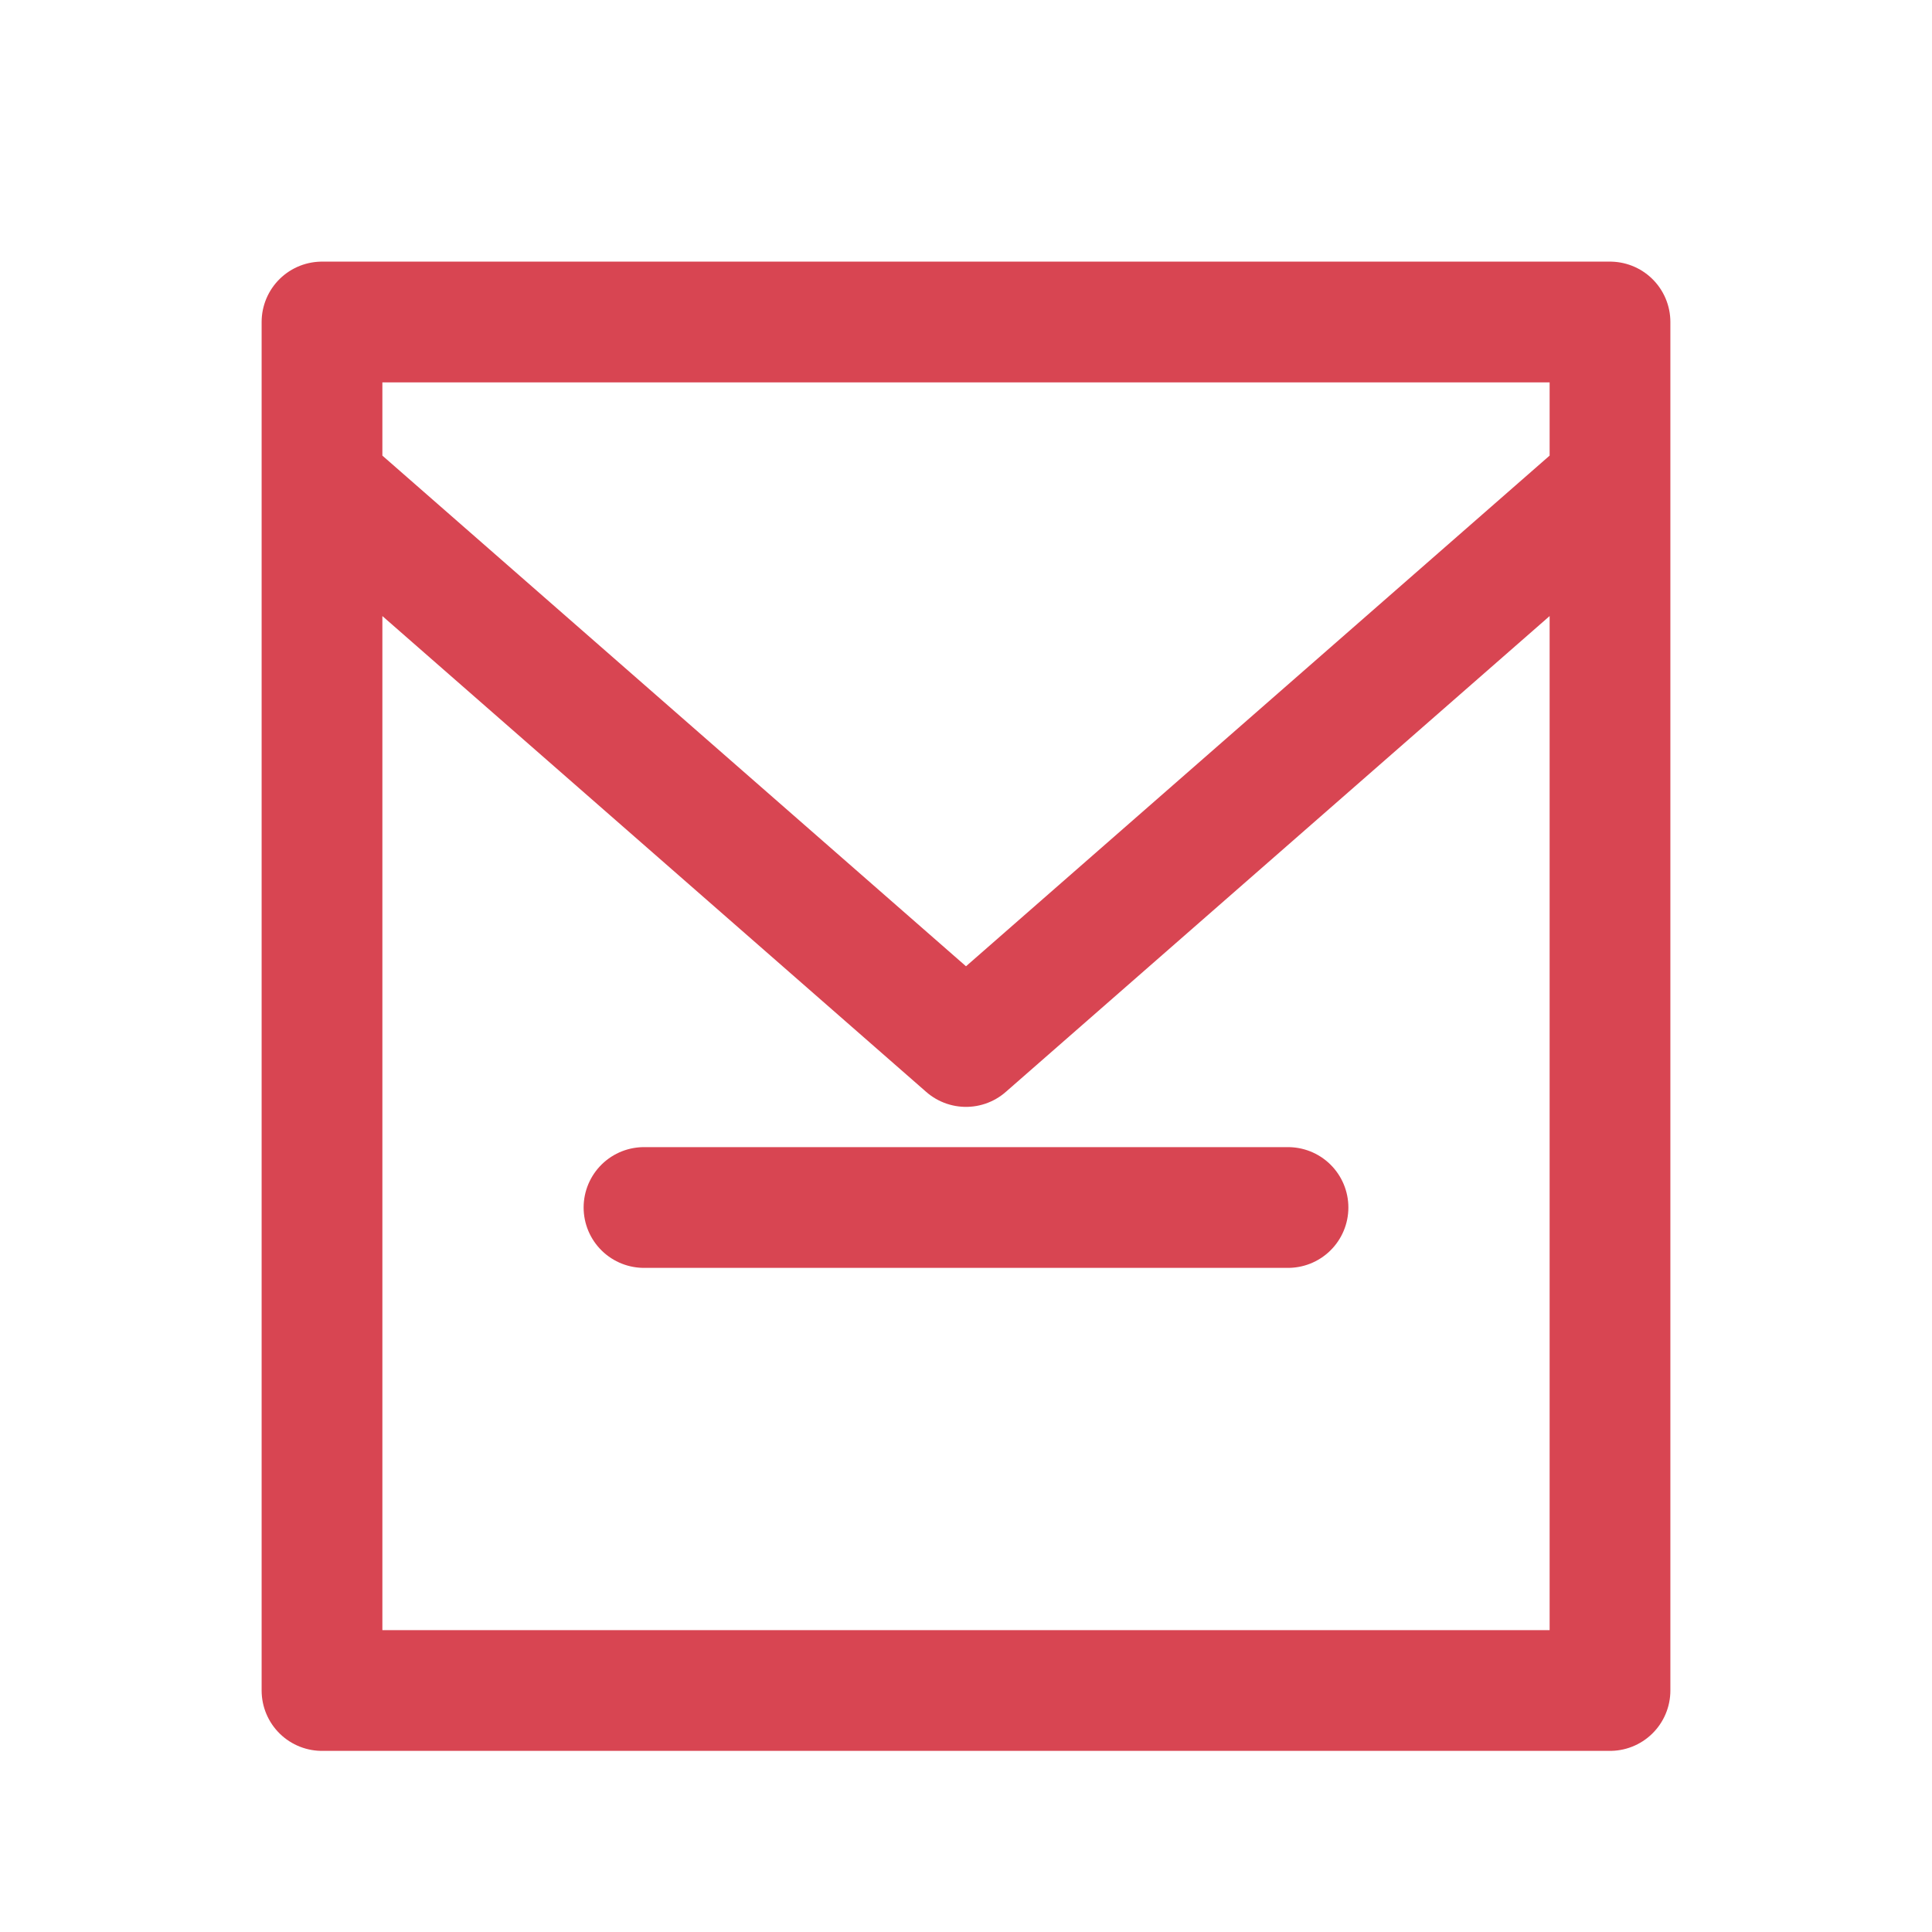
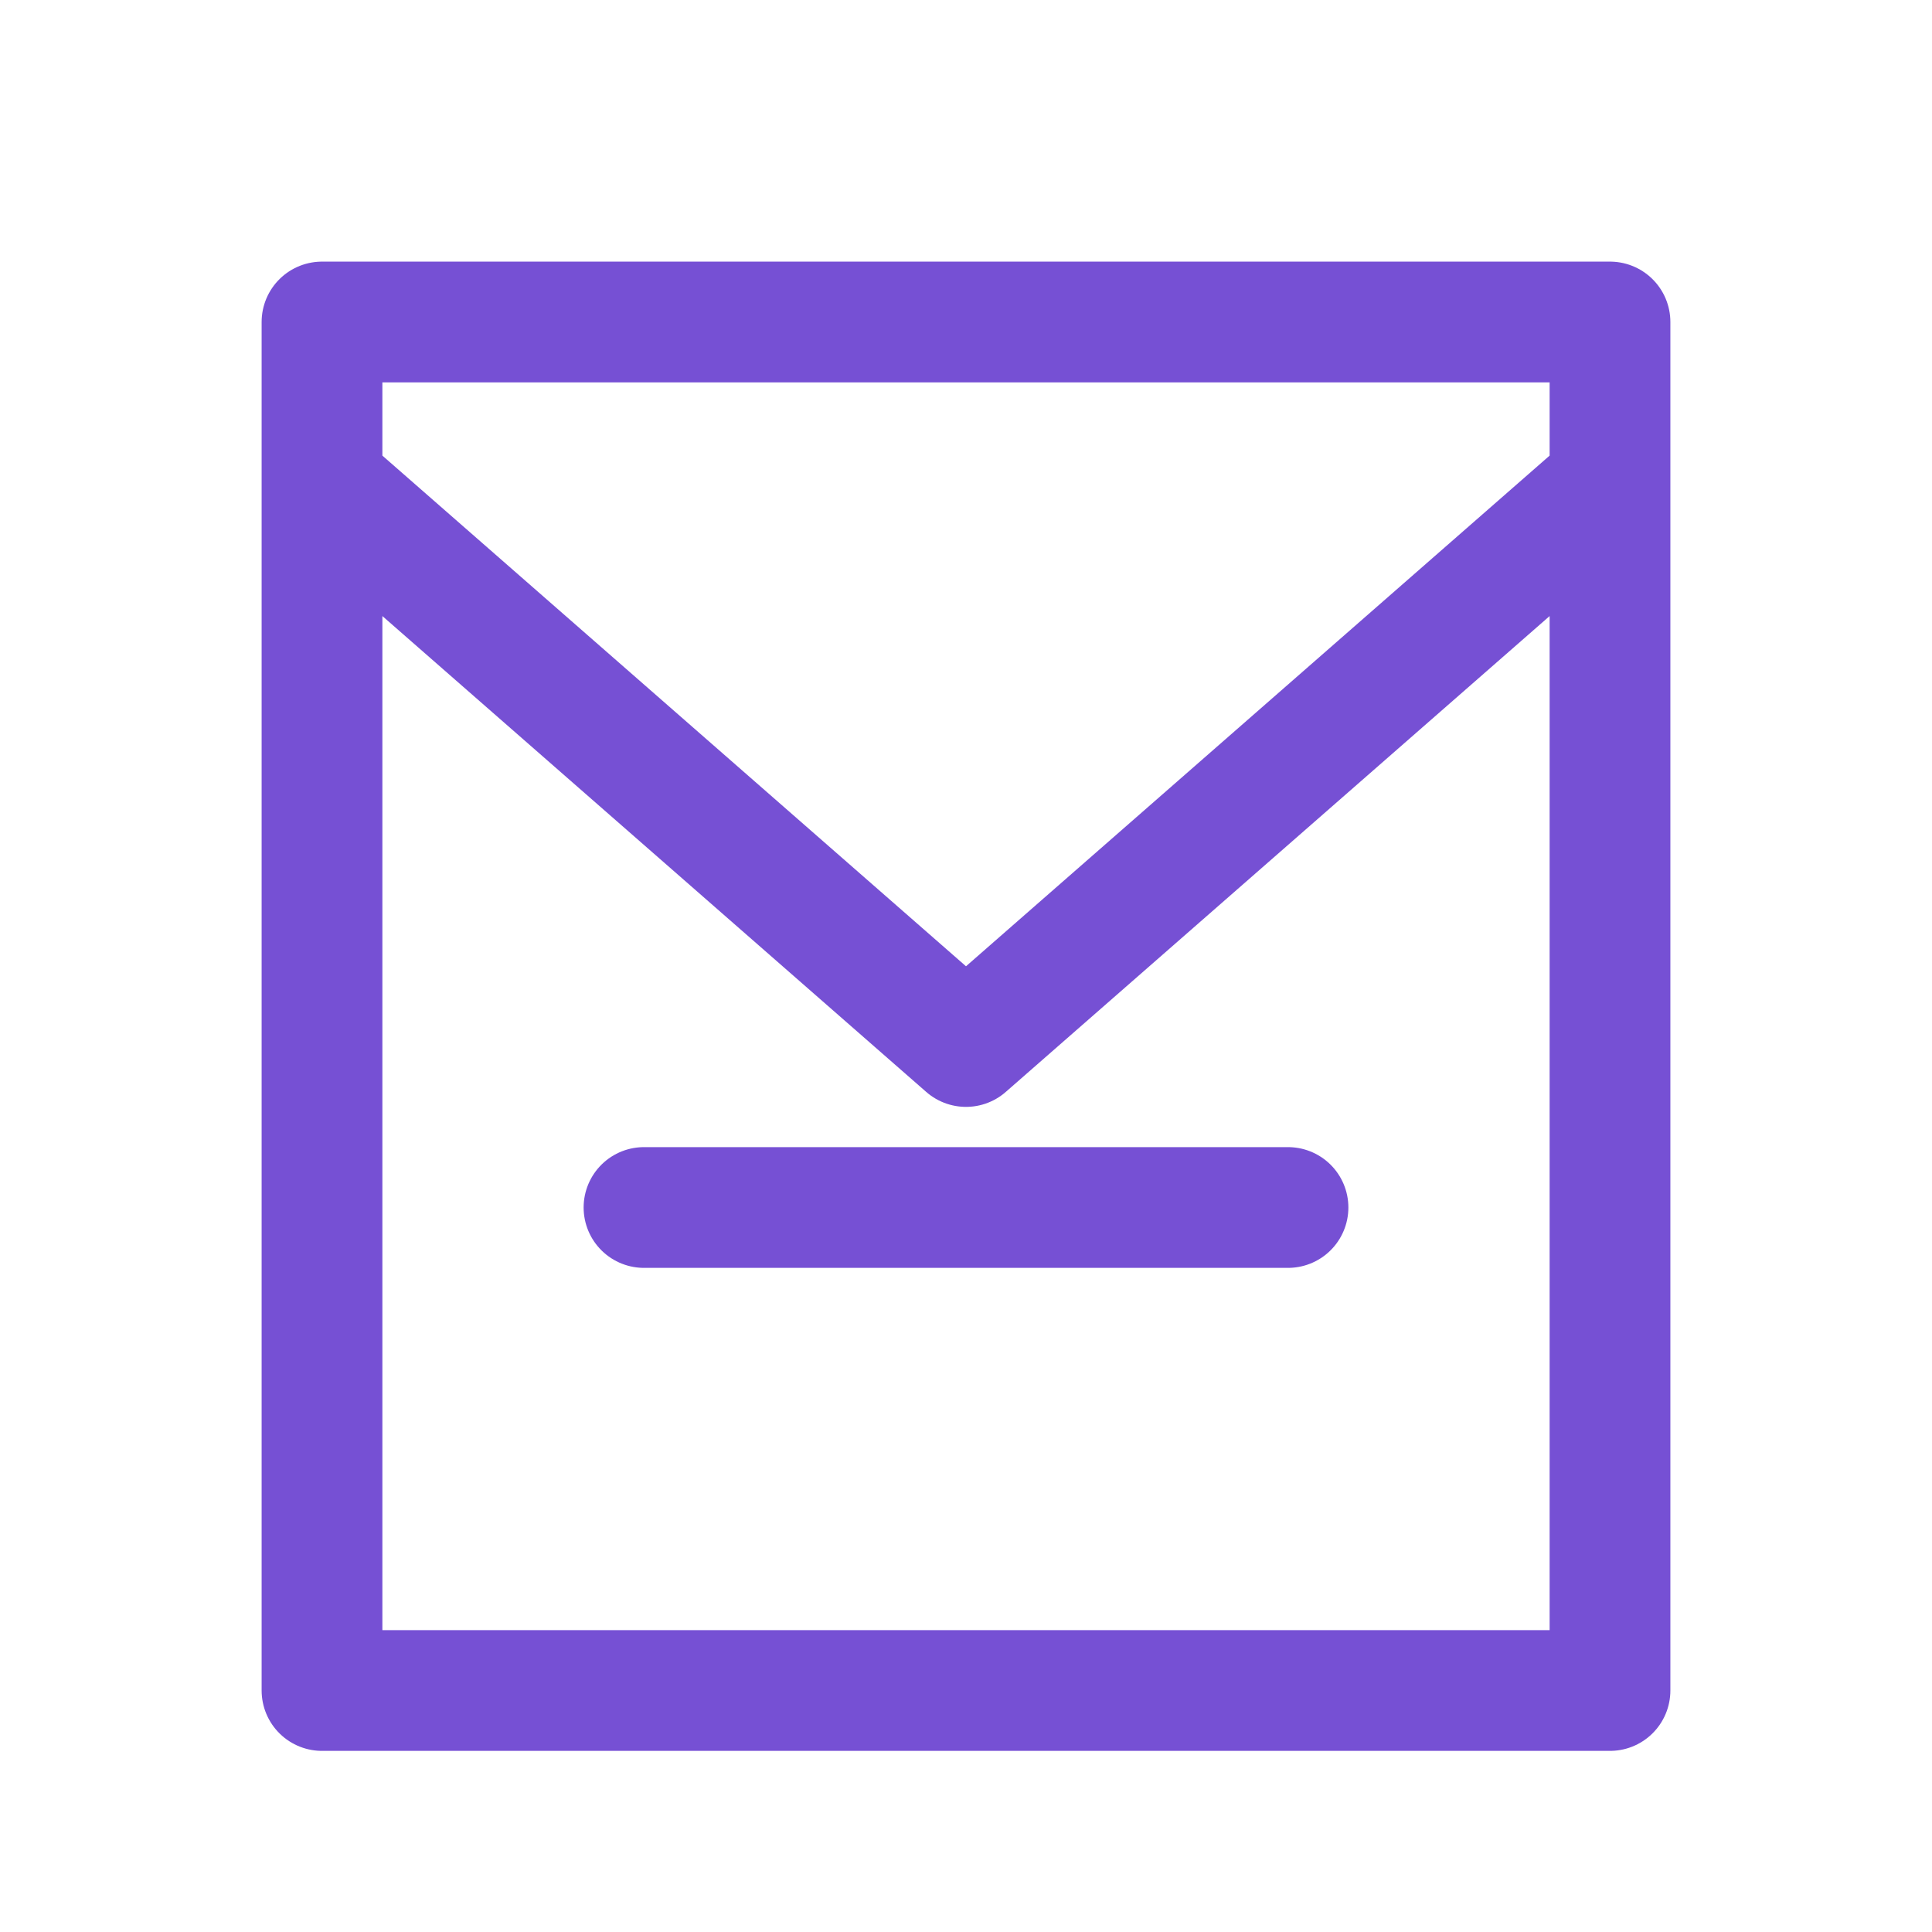
- <svg xmlns="http://www.w3.org/2000/svg" viewBox="0 0 24 24" fill="none" stroke="#d84552" stroke-width="1.5" stroke-linecap="round" stroke-linejoin="round">
+ <svg xmlns="http://www.w3.org/2000/svg" viewBox="0 0 24 24" fill="none" stroke="#7650d4" stroke-width="1.5" stroke-linecap="round" stroke-linejoin="round">
  <path d="M4 4h16v17H4V4Zm0 2 8 7 8-7m-12 9h8" />
</svg>
